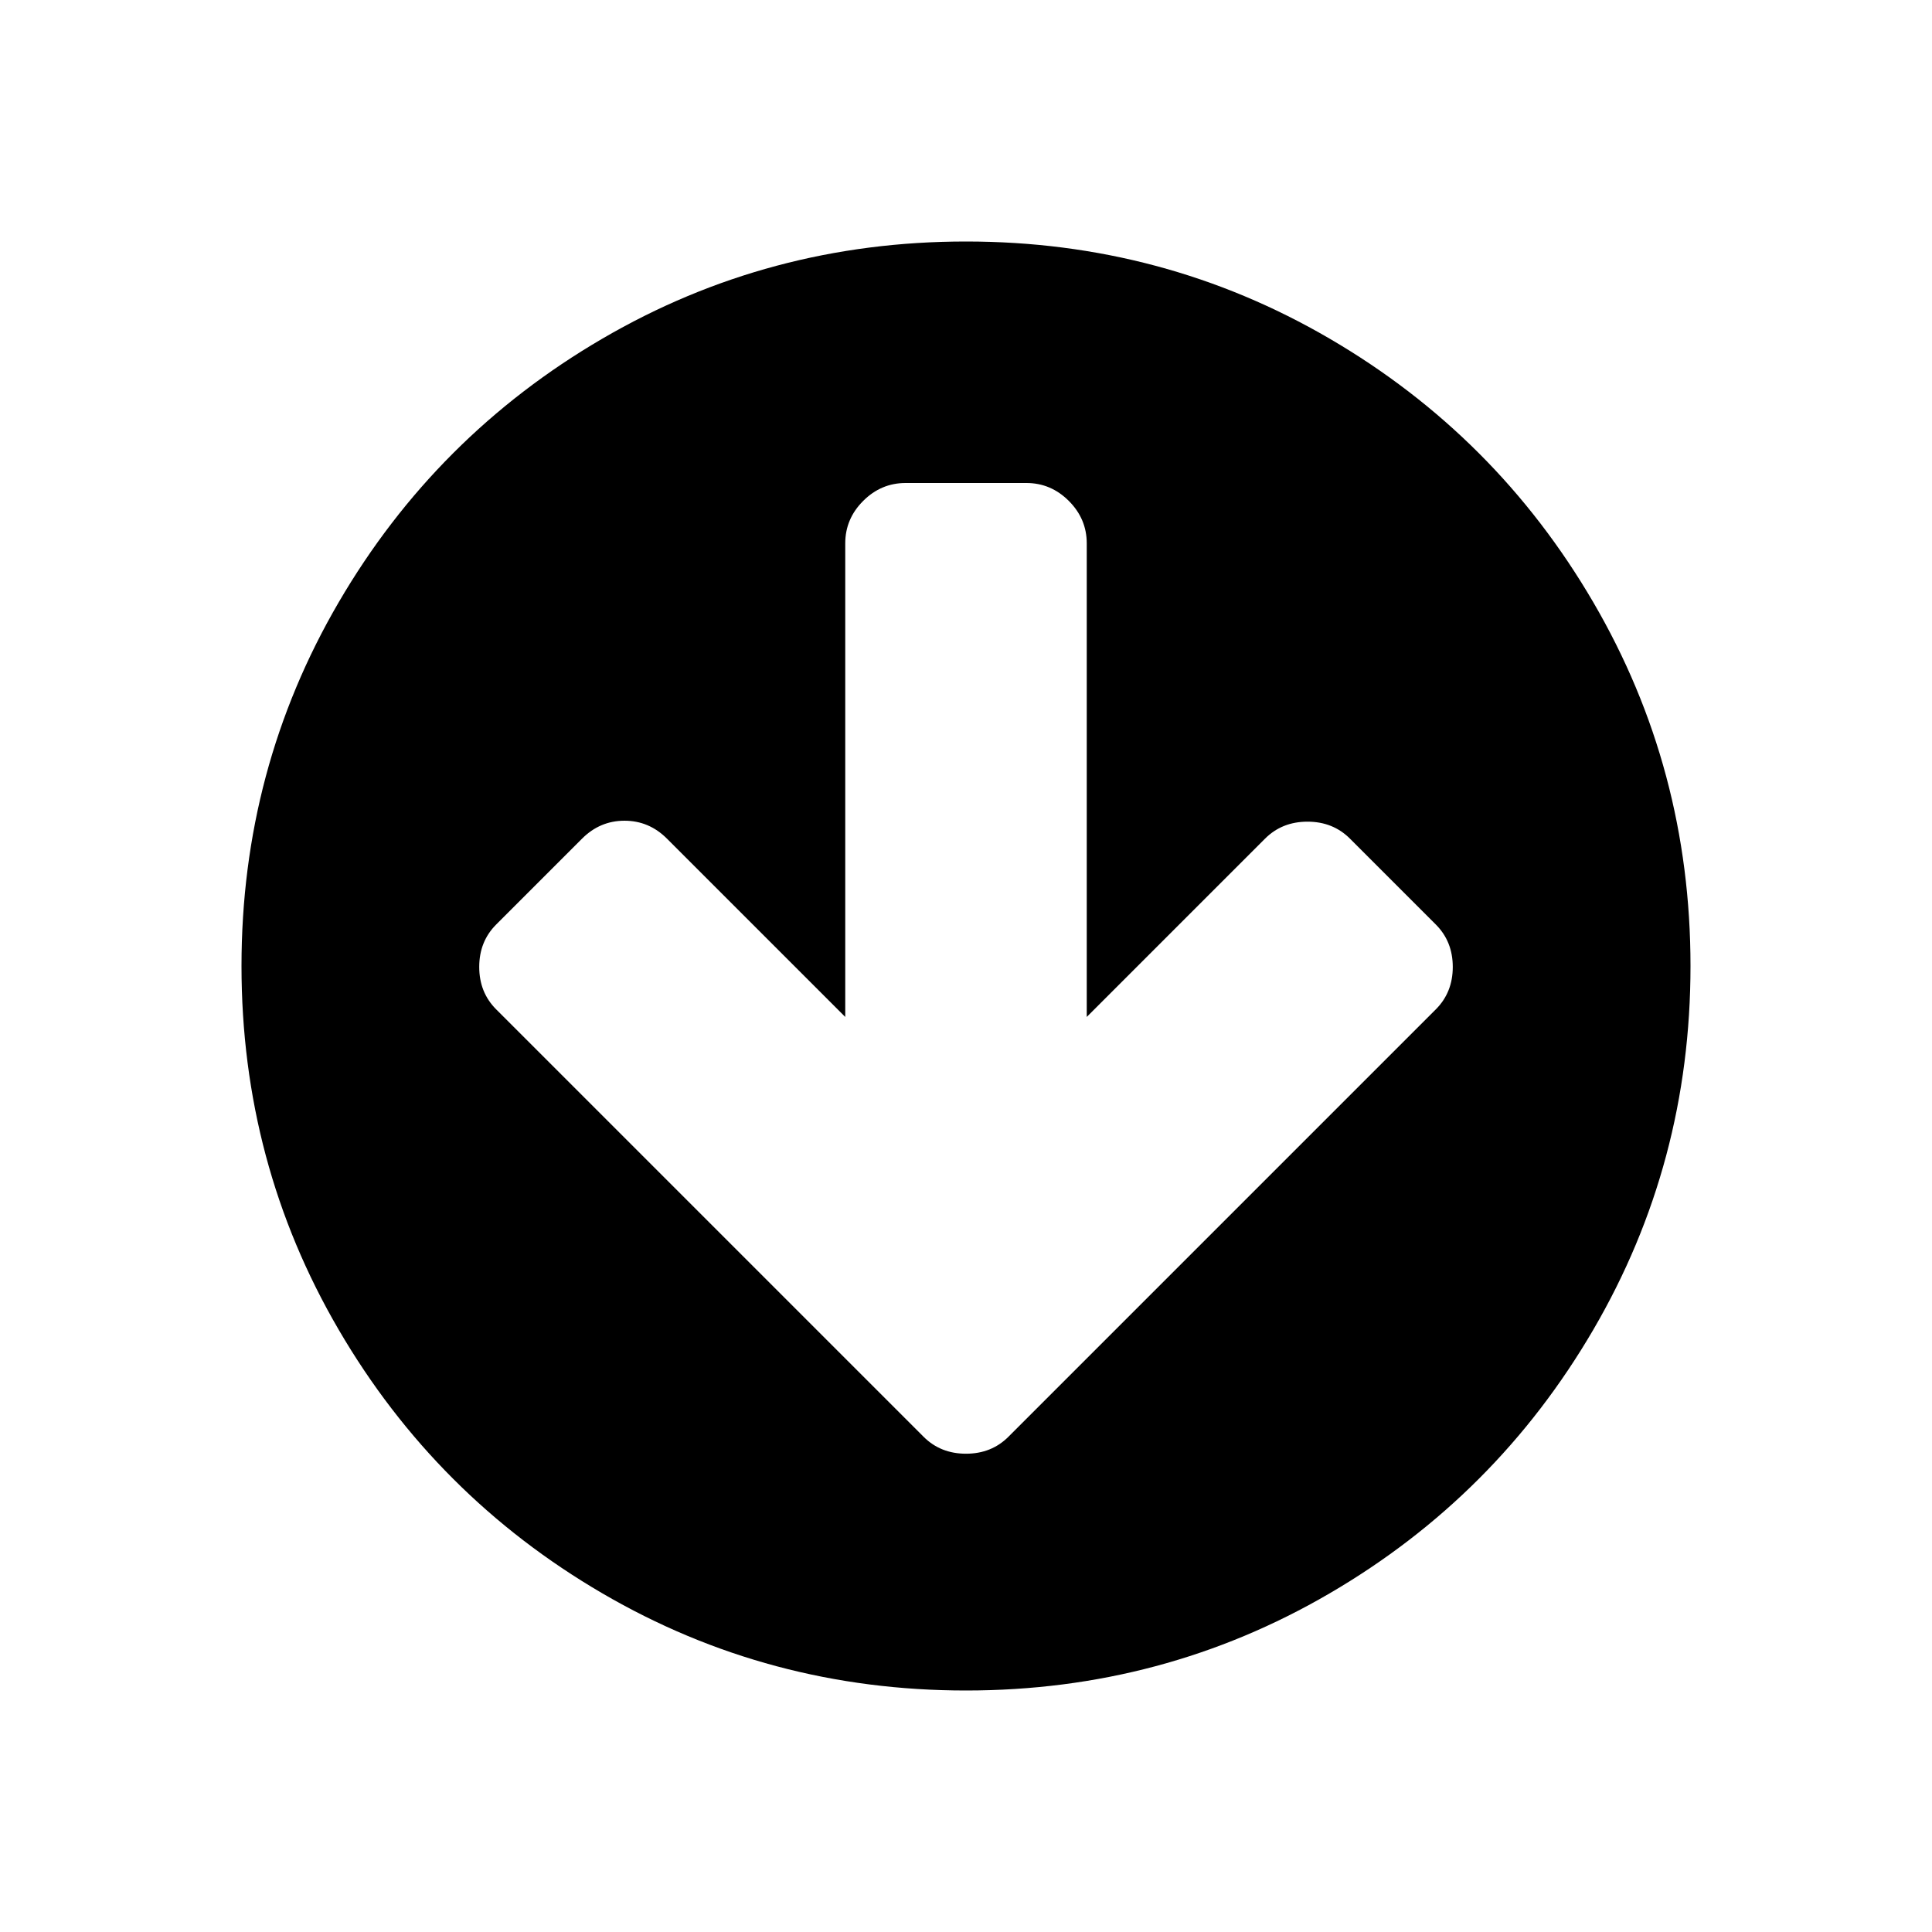
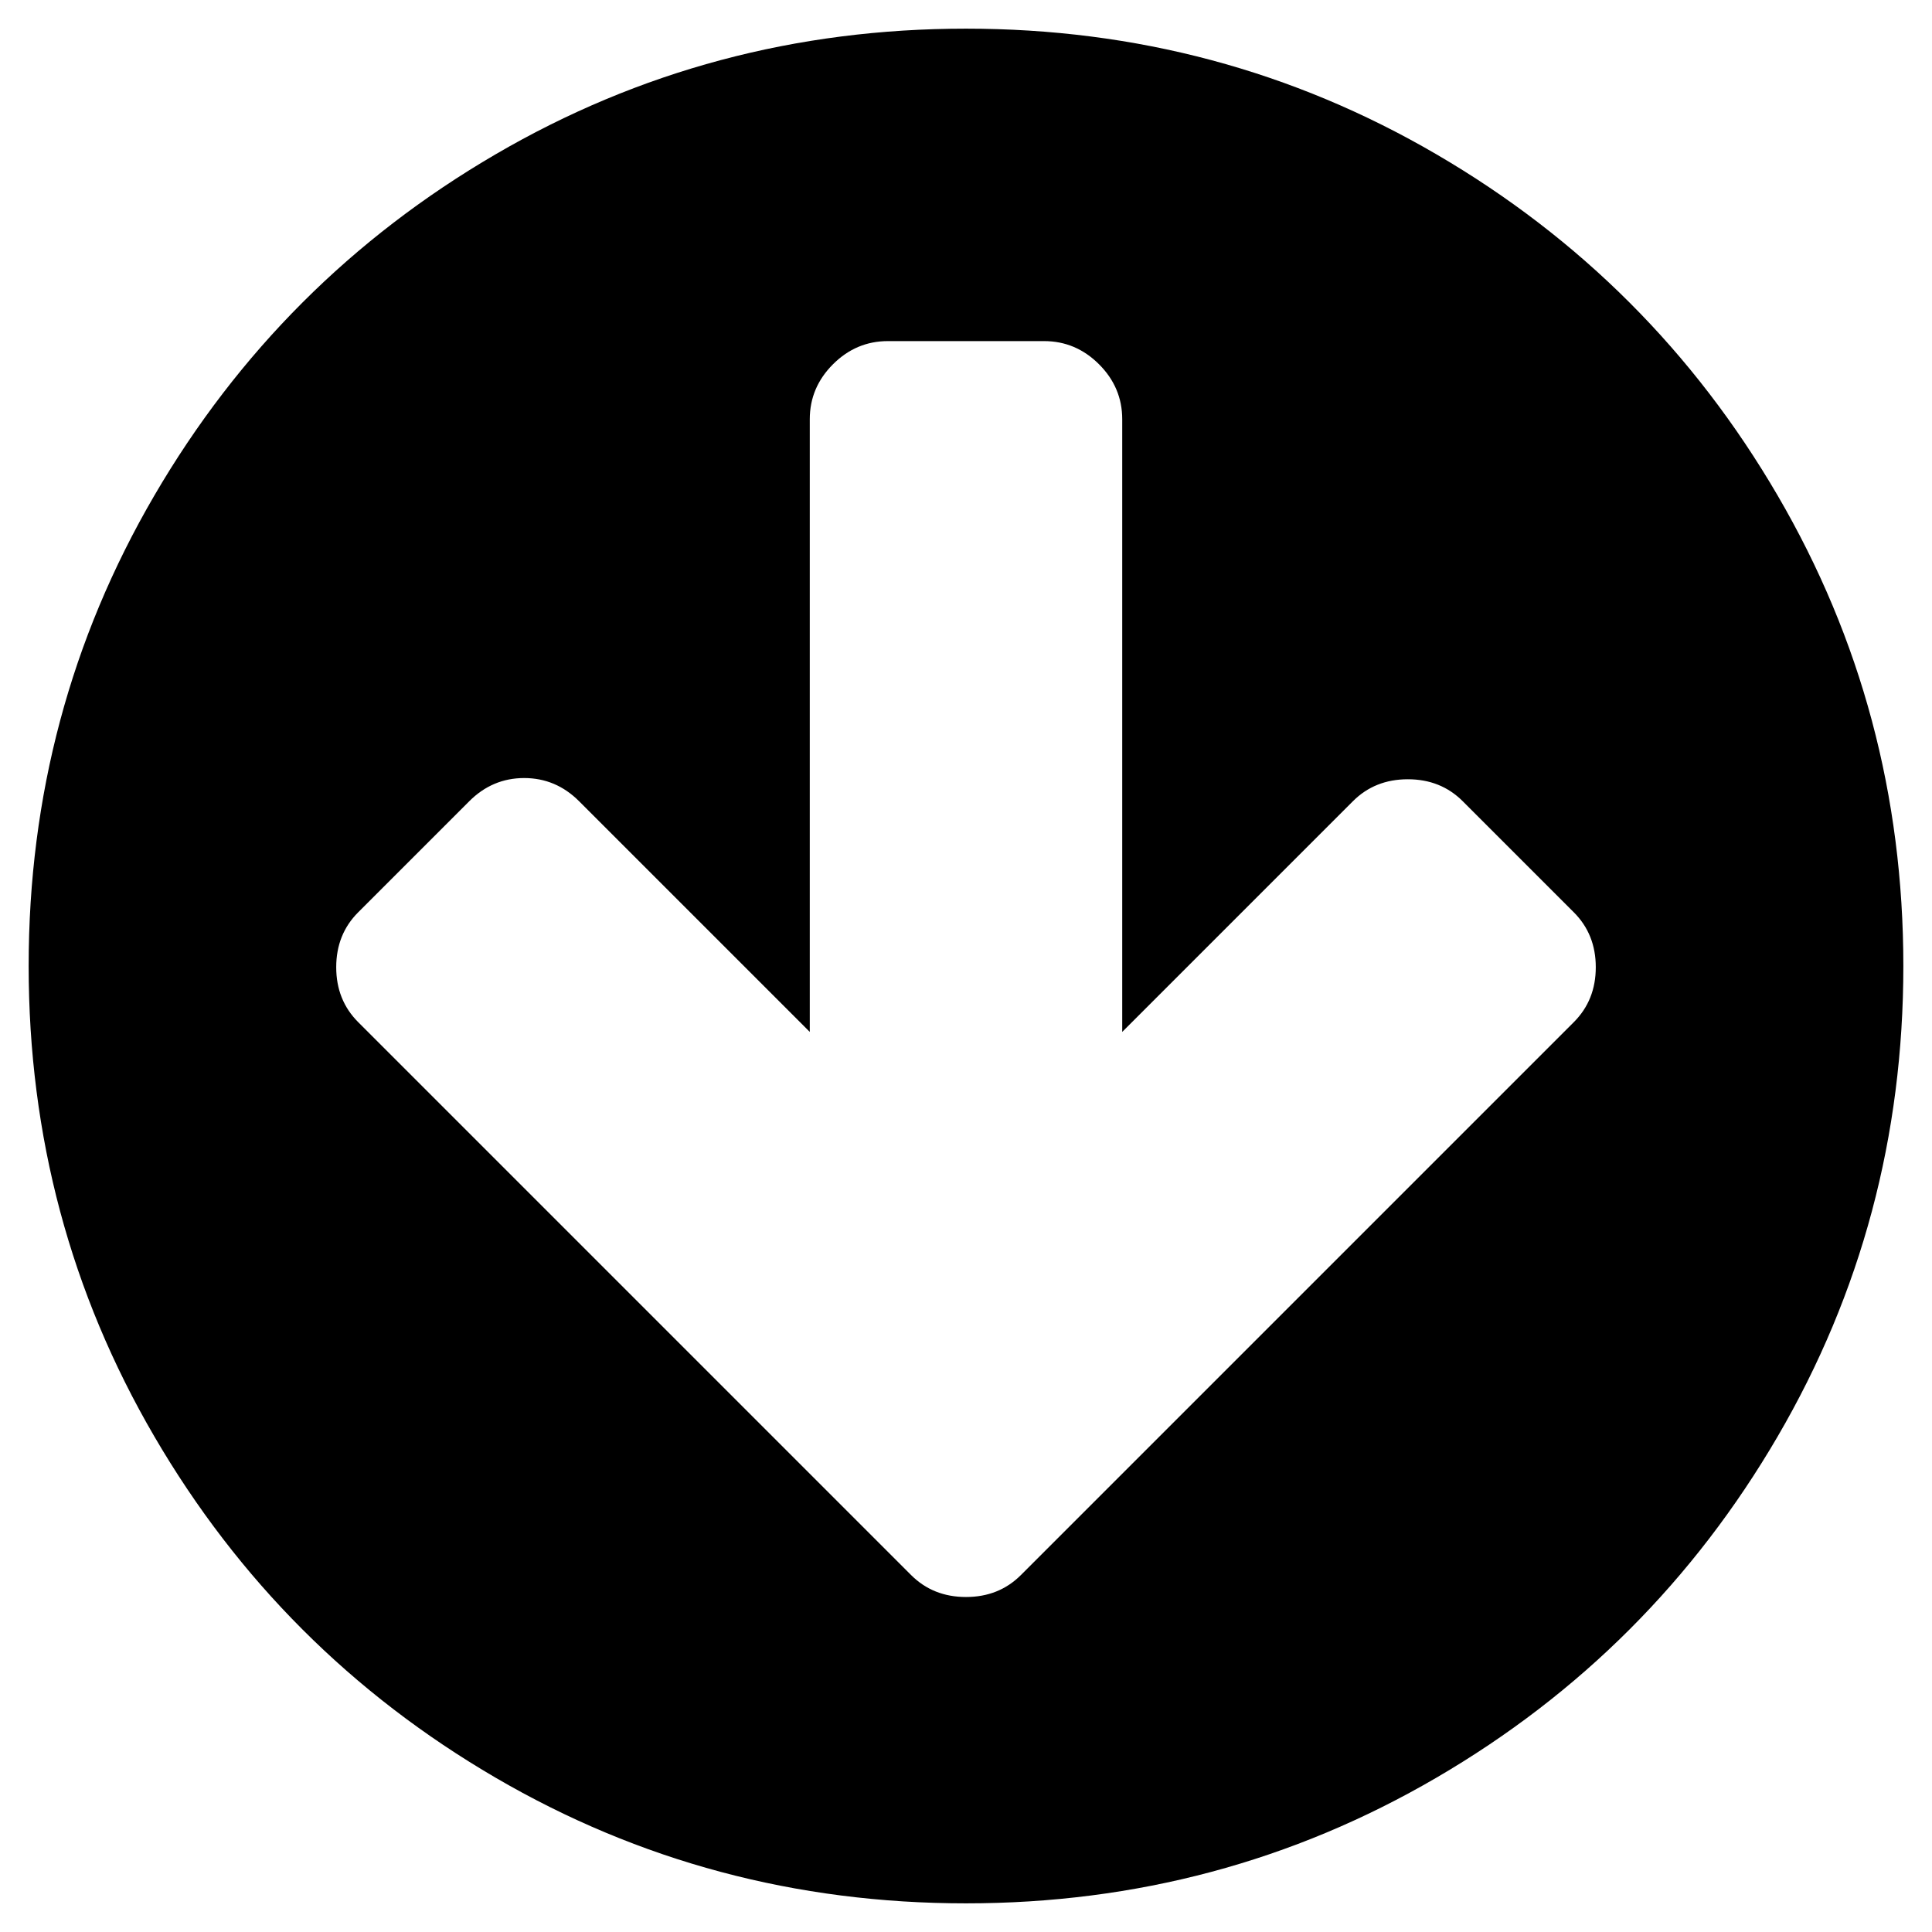
<svg xmlns="http://www.w3.org/2000/svg" version="1.0" width="30" height="30" viewBox="0 0 2048 2048">
  <g id="g3338" transform="matrix(-1,0,0,-1,2048,2048)">
-     <path id="path4" d="m 1540,1023 q 0,-27 -18,-45 l -362,-362 -91,-91 q -18,-18 -45,-18 -27,0 -45,18 l -91,91 -362,362 q -18,18 -18,45 0,27 18,45 l 91,91 q 18,18 45,18 27,0 45,-18 l 189,-189 0,502 q 0,26 19,45 19,19 45,19 l 128,0 q 26,0 45,-19 19,-19 19,-45 l 0,-502 189,189 q 19,19 45,19 26,0 45,-19 l 91,-91 q 18,-18 18,-45 z m 252,1 q 0,209 -103,385.5 Q 1586,1586 1409.5,1689 1233,1792 1024,1792 815,1792 638.5,1689 462,1586 359,1409.5 256,1233 256,1024 256,815 359,638.5 462,462 638.5,359 815,256 1024,256 1233,256 1409.5,359 1586,462 1689,638.5 1792,815 1792,1024 Z" />
+     <g transform="matrix(1.293785,0,0,1.293785,-300.8362,-300.8362)" id="g3340">
+       <path d="m 1540,1023 q 0,-27 -18,-45 l -362,-362 -91,-91 q -18,-18 -45,-18 -27,0 -45,18 l -91,91 -362,362 q -18,18 -18,45 0,27 18,45 l 91,91 q 18,18 45,18 27,0 45,-18 l 189,-189 0,502 q 0,26 19,45 19,19 45,19 l 128,0 q 26,0 45,-19 19,-19 19,-45 l 0,-502 189,189 q 19,19 45,19 26,0 45,-19 l 91,-91 q 18,-18 18,-45 z m 252,1 q 0,209 -103,385.5 Q 1586,1586 1409.5,1689 1233,1792 1024,1792 815,1792 638.5,1689 462,1586 359,1409.5 256,1233 256,1024 256,815 359,638.5 462,462 638.5,359 815,256 1024,256 1233,256 1409.5,359 1586,462 1689,638.5 1792,815 1792,1024 Z" id="path4" />
+     </g>
  </g>
</svg>
